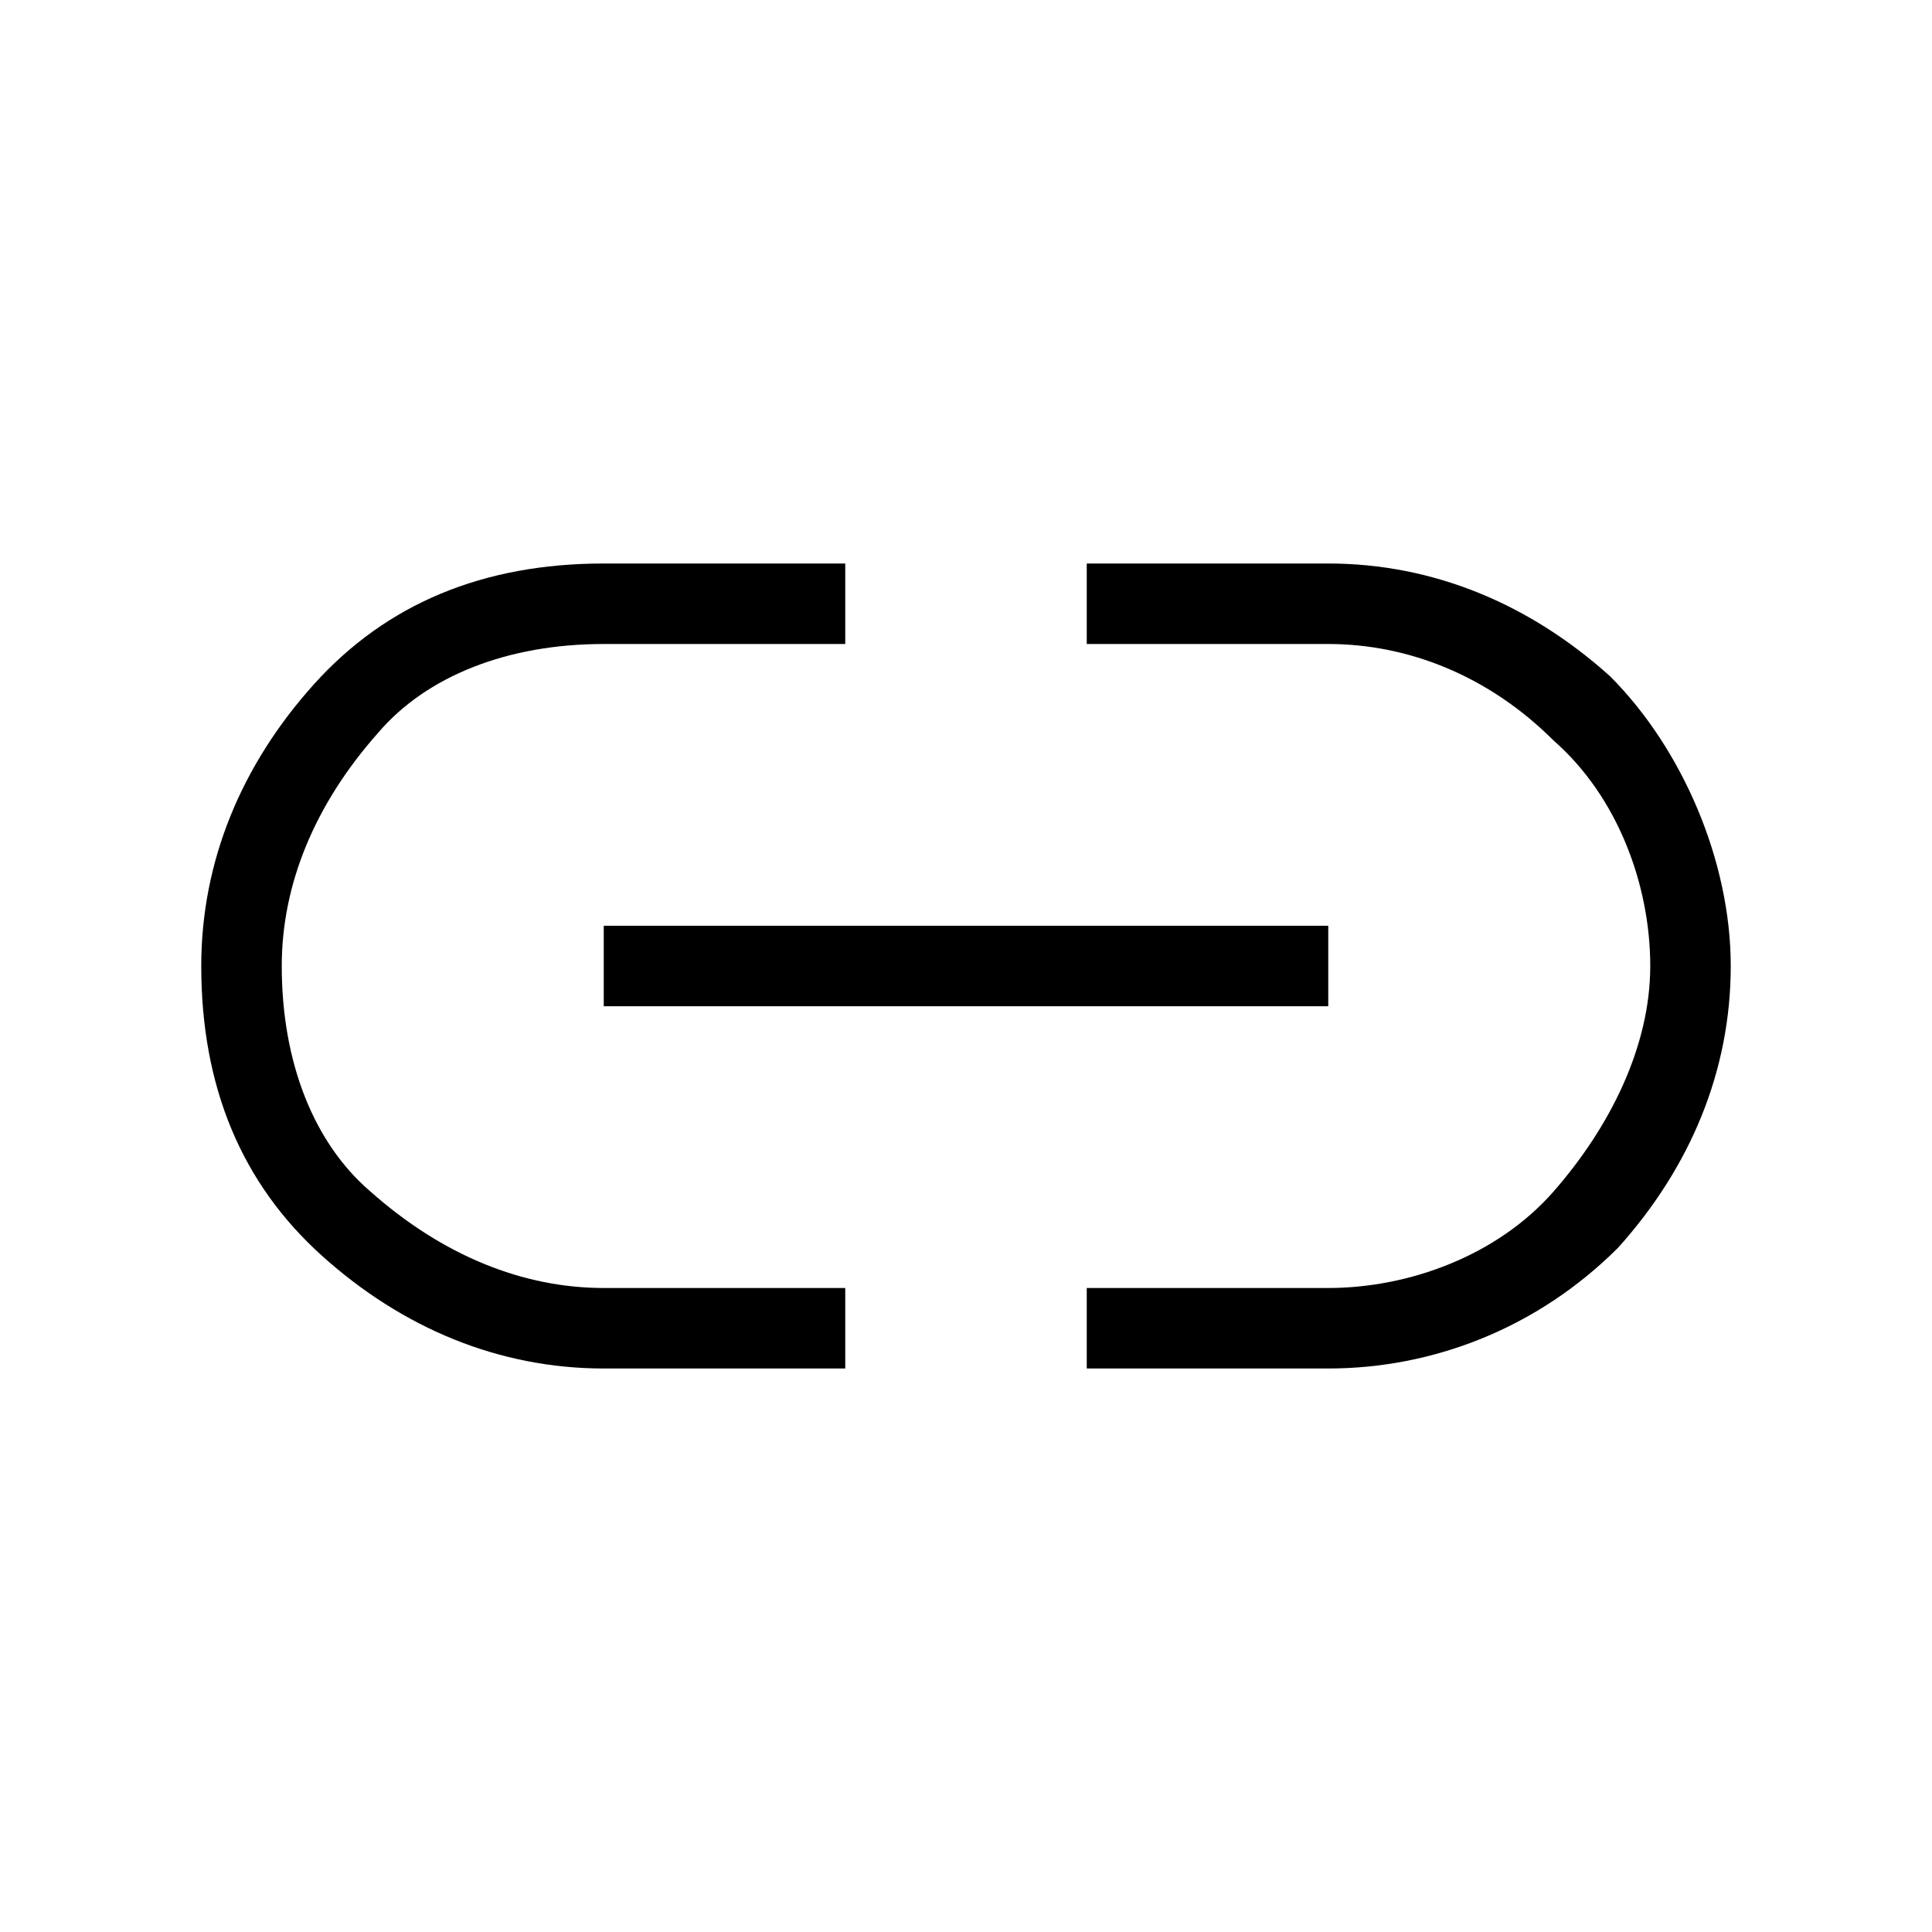
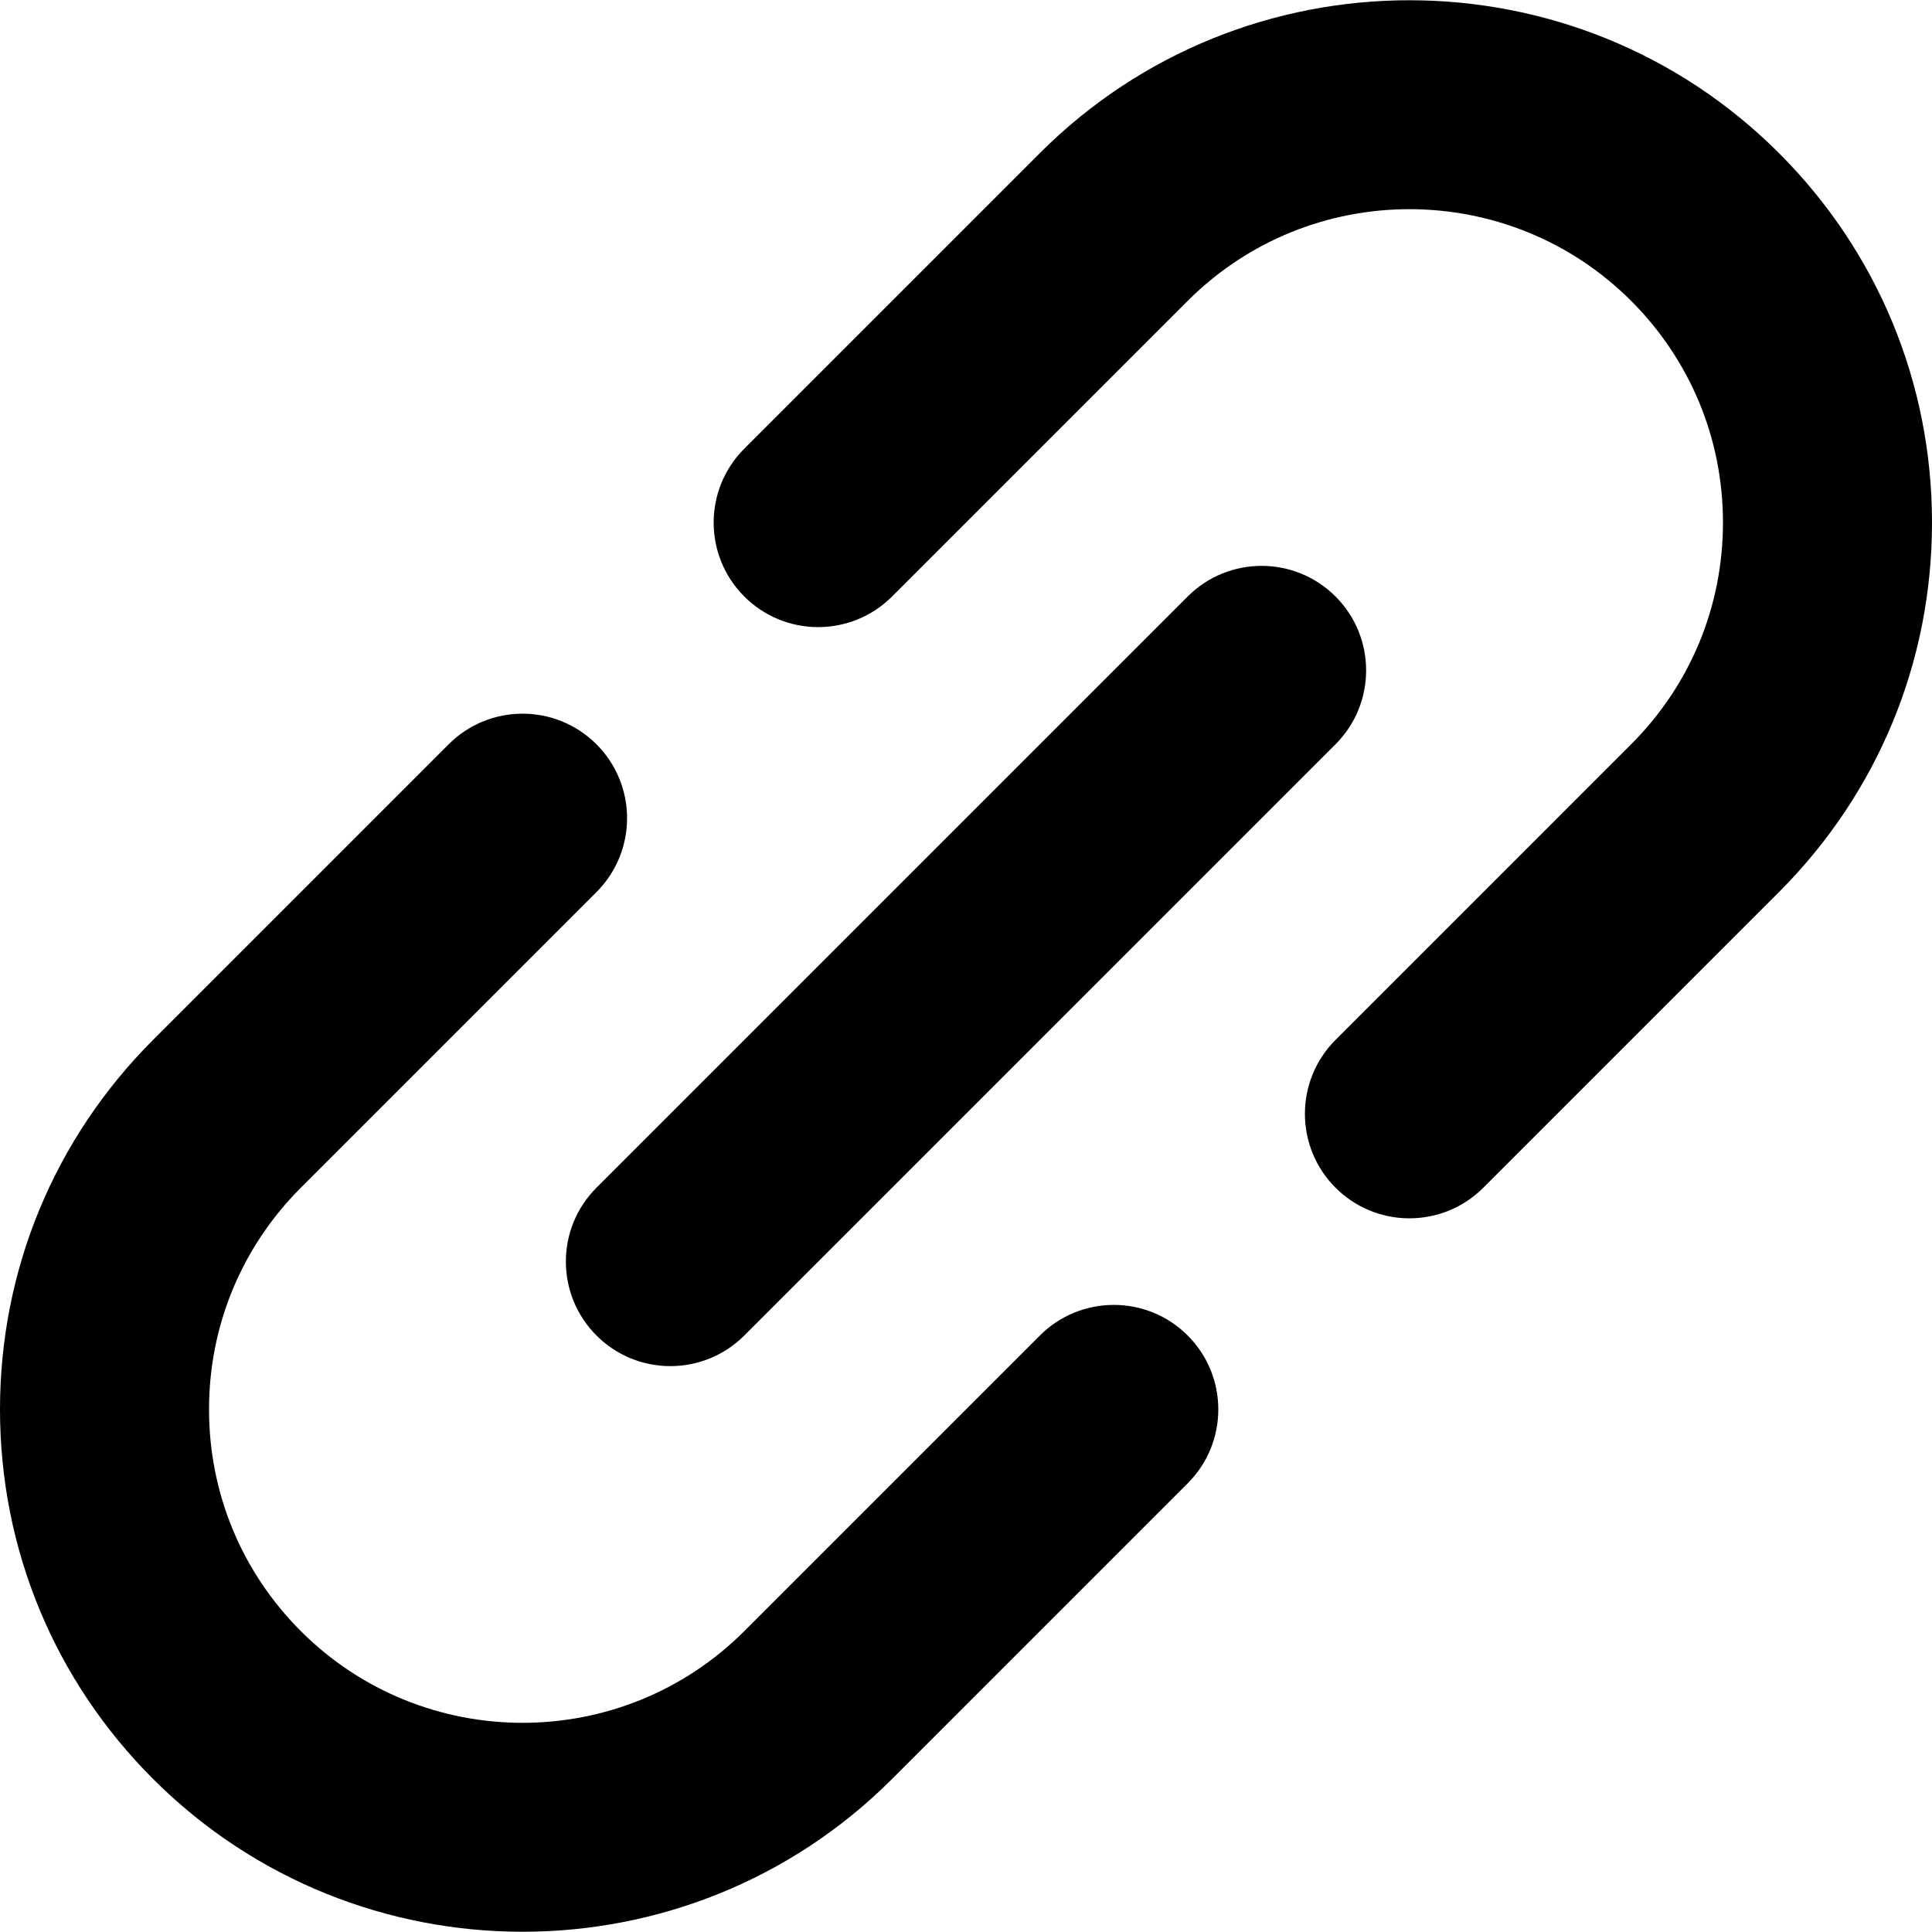
- <svg xmlns="http://www.w3.org/2000/svg" version="1.1" x="0px" y="0px" viewBox="0 0 24 24" style="enable-background:new 0 0 24 24;" xml:space="preserve">
-   <path d="M10.5,17h-3C6.2,17,5,16.5,4,15.6C3,14.7,2.5,13.5,2.5,12c0-1.3,0.5-2.5,1.4-3.5C4.8,7.5,6,7,7.5,7h3v1h-3  C6.3,8,5.3,8.4,4.7,9.1C3.9,10,3.5,11,3.5,12c0,1.2,0.4,2.2,1.1,2.8C5.5,15.6,6.5,16,7.5,16h3V17z" />
-   <path d="M16.5,17h-3v-1h3c1,0,2.1-0.4,2.8-1.2c0.7-0.8,1.2-1.8,1.2-2.8c0-1-0.4-2.1-1.2-2.8C18.5,8.4,17.5,8,16.5,8h-3  V7h3C17.8,7,19,7.5,20,8.4c0.9,0.9,1.5,2.3,1.5,3.6c0,1.3-0.5,2.5-1.4,3.5C19.1,16.5,17.8,17,16.5,17z" />
-   <rect x="7.5" y="11.5" width="9" height="1" />
+ <svg xmlns="http://www.w3.org/2000/svg" version="1.1" width="512" height="512" x="0" y="0" viewBox="0 0 277.279 277.279" style="enable-background:new 0 0 512 512" xml:space="preserve" class="">
+   <g>
+     <path d="m149.245 191.671-42.425 42.426-.001.001-.001.001c-17.544 17.545-46.092 17.546-63.638 0-8.5-8.5-13.18-19.801-13.18-31.82 0-12.018 4.68-23.317 13.177-31.817l.003-.003 42.425-42.426c5.857-5.858 5.857-15.356-.001-21.213-5.857-5.857-15.355-5.857-21.213 0l-42.425 42.426-.009.01C7.798 163.42 0 182.251 0 202.279c0 20.033 7.801 38.867 21.967 53.033C36.589 269.933 55.794 277.244 75 277.244s38.412-7.311 53.032-21.932v-.001l.001-.001 42.425-42.426c5.857-5.857 5.857-15.355-.001-21.213-5.856-5.857-15.353-5.857-21.212 0M277.279 75c0-20.033-7.802-38.867-21.968-53.033-29.243-29.242-76.824-29.241-106.065 0l-.004.005-42.424 42.423c-5.858 5.857-5.858 15.356 0 21.213a14.95 14.95 0 0 0 10.607 4.394c3.838 0 7.678-1.465 10.606-4.394l42.424-42.423.005-.005c17.544-17.544 46.092-17.545 63.638 0 8.499 8.5 13.181 19.801 13.181 31.82 0 12.018-4.68 23.317-13.178 31.817l-.003.003-42.425 42.426c-5.857 5.857-5.857 15.355.001 21.213a14.95 14.95 0 0 0 10.606 4.394c3.839 0 7.678-1.465 10.607-4.394l42.425-42.426.009-.01C269.48 113.859 277.279 95.028 277.279 75" fill="#000000" opacity="1" data-original="#000000" />
+     <path d="M85.607 191.671a14.95 14.95 0 0 0 10.606 4.394c3.839 0 7.678-1.465 10.607-4.394l84.852-84.852c5.858-5.857 5.858-15.355 0-21.213-5.857-5.857-15.355-5.857-21.213 0l-84.852 84.851c-5.858 5.859-5.858 15.357 0 21.214" fill="#000000" opacity="1" data-original="#000000" />
+   </g>
</svg>
